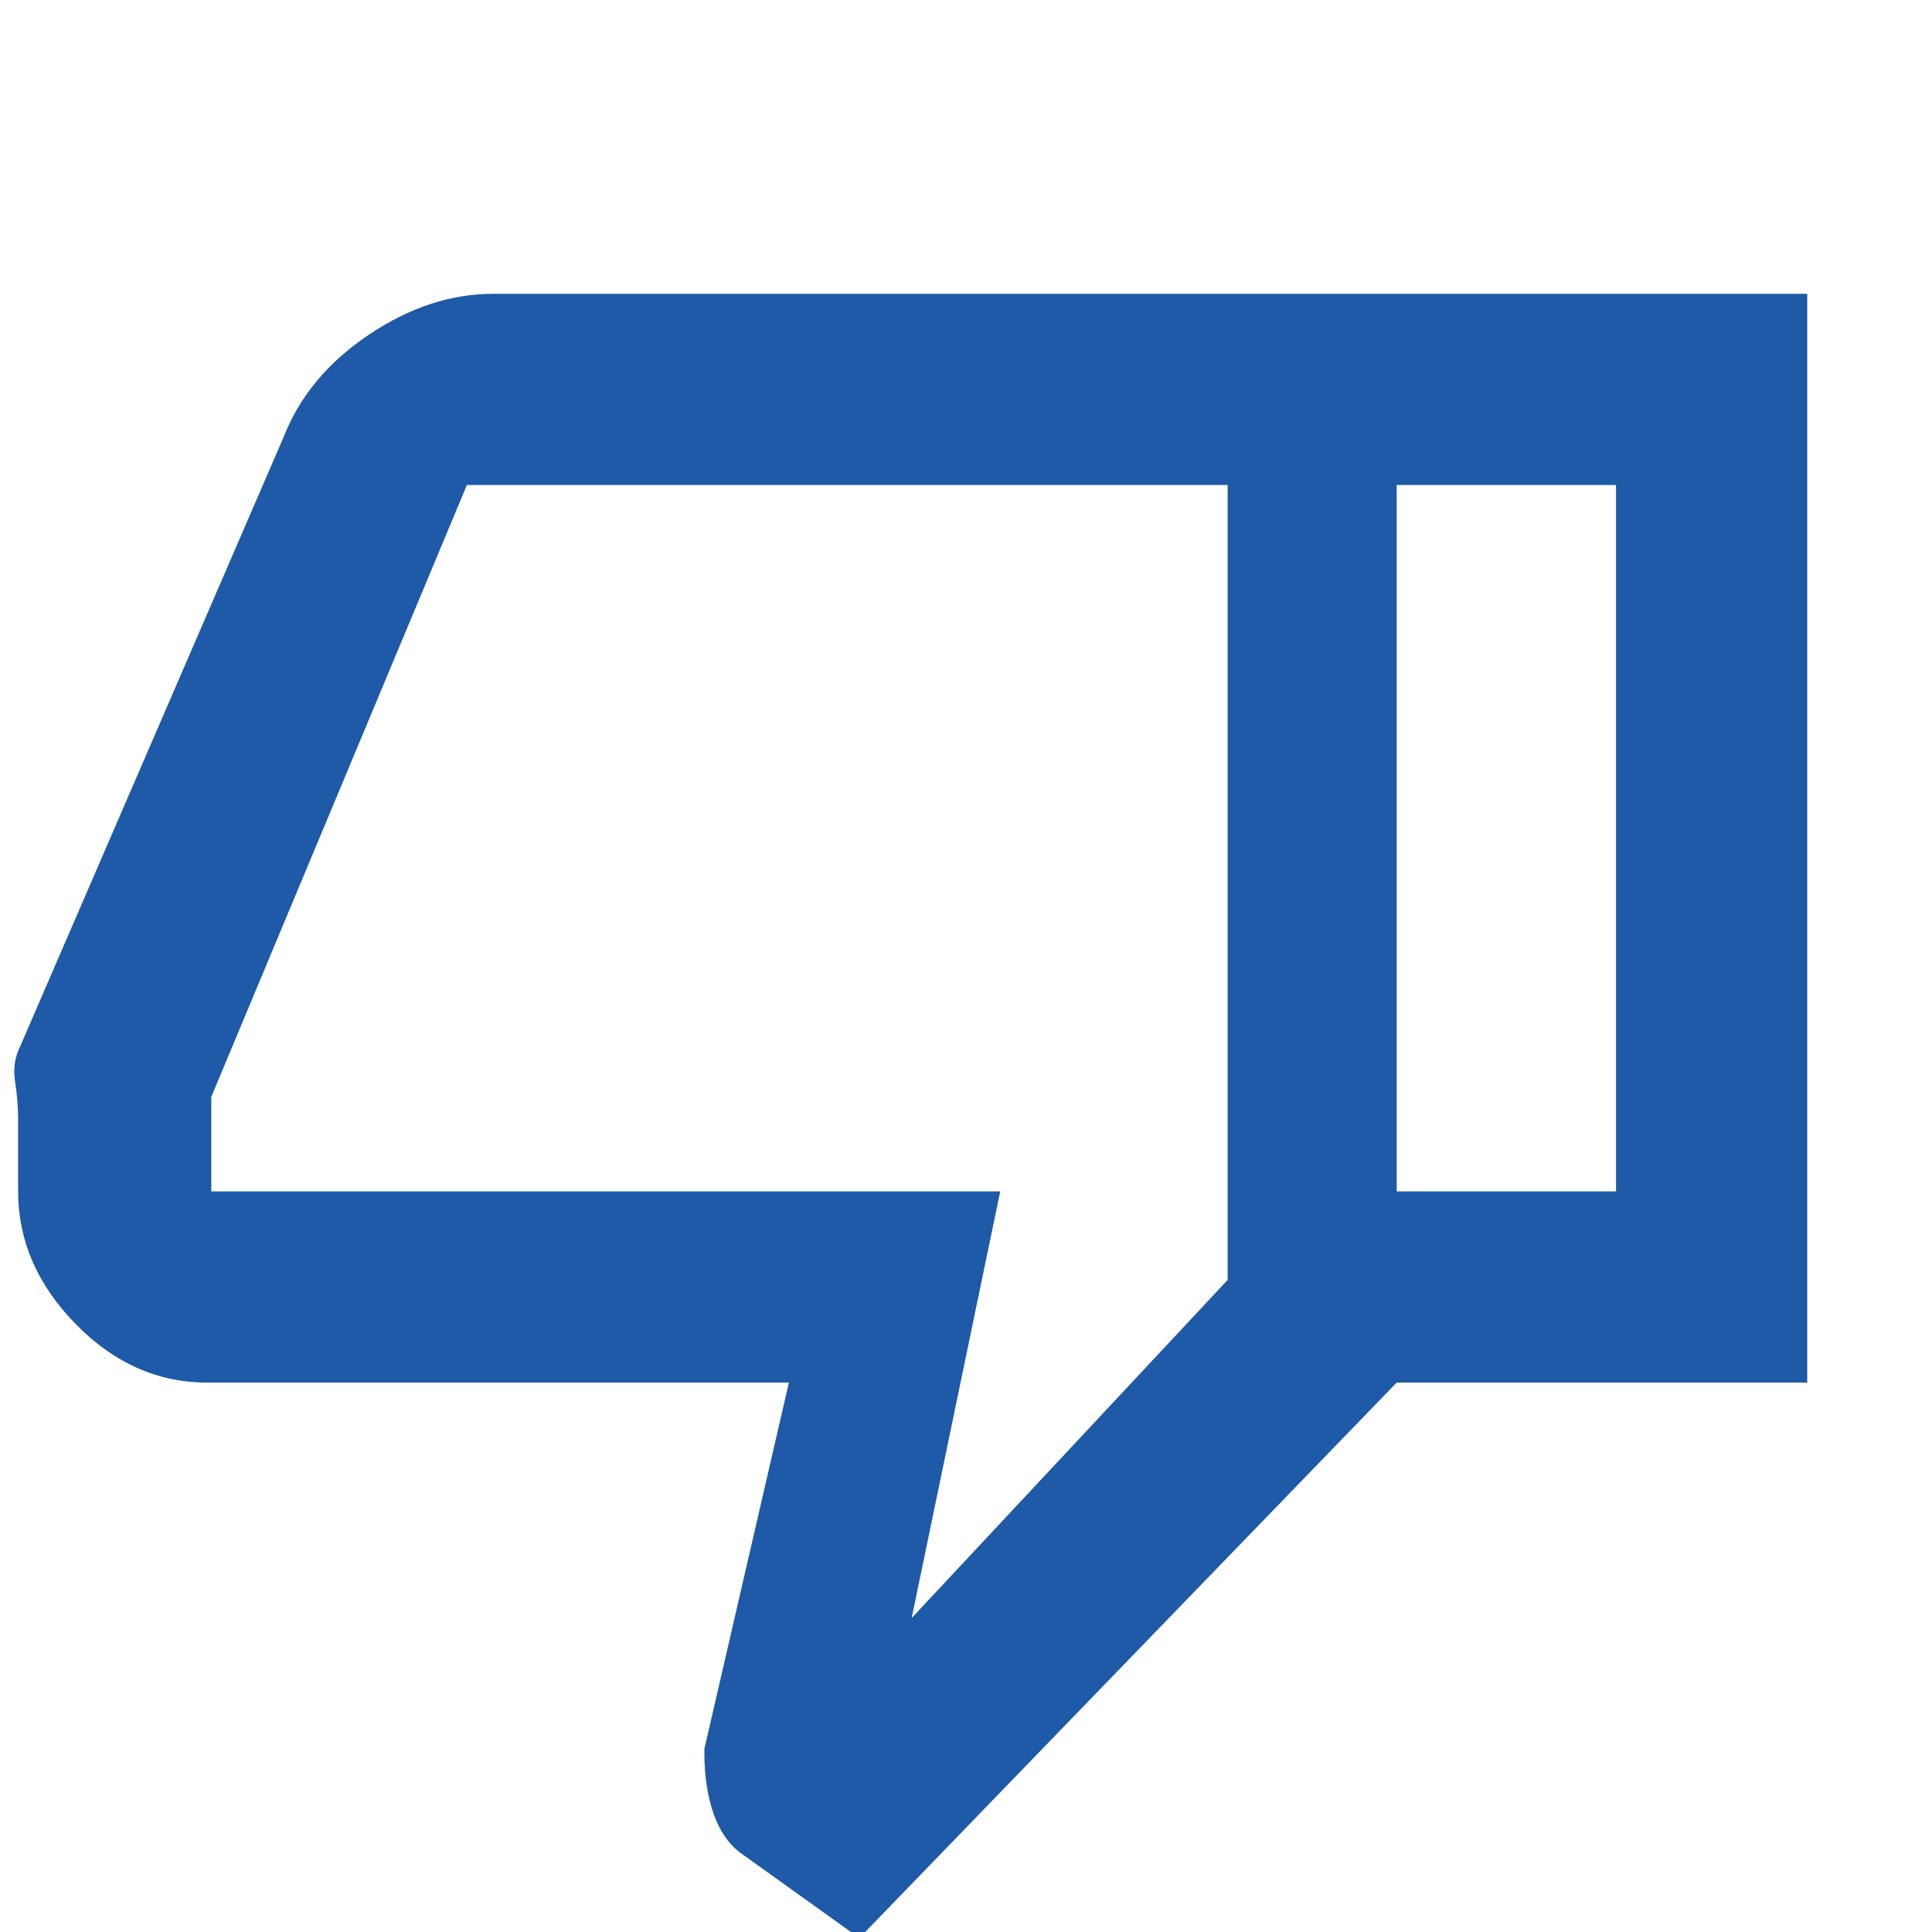
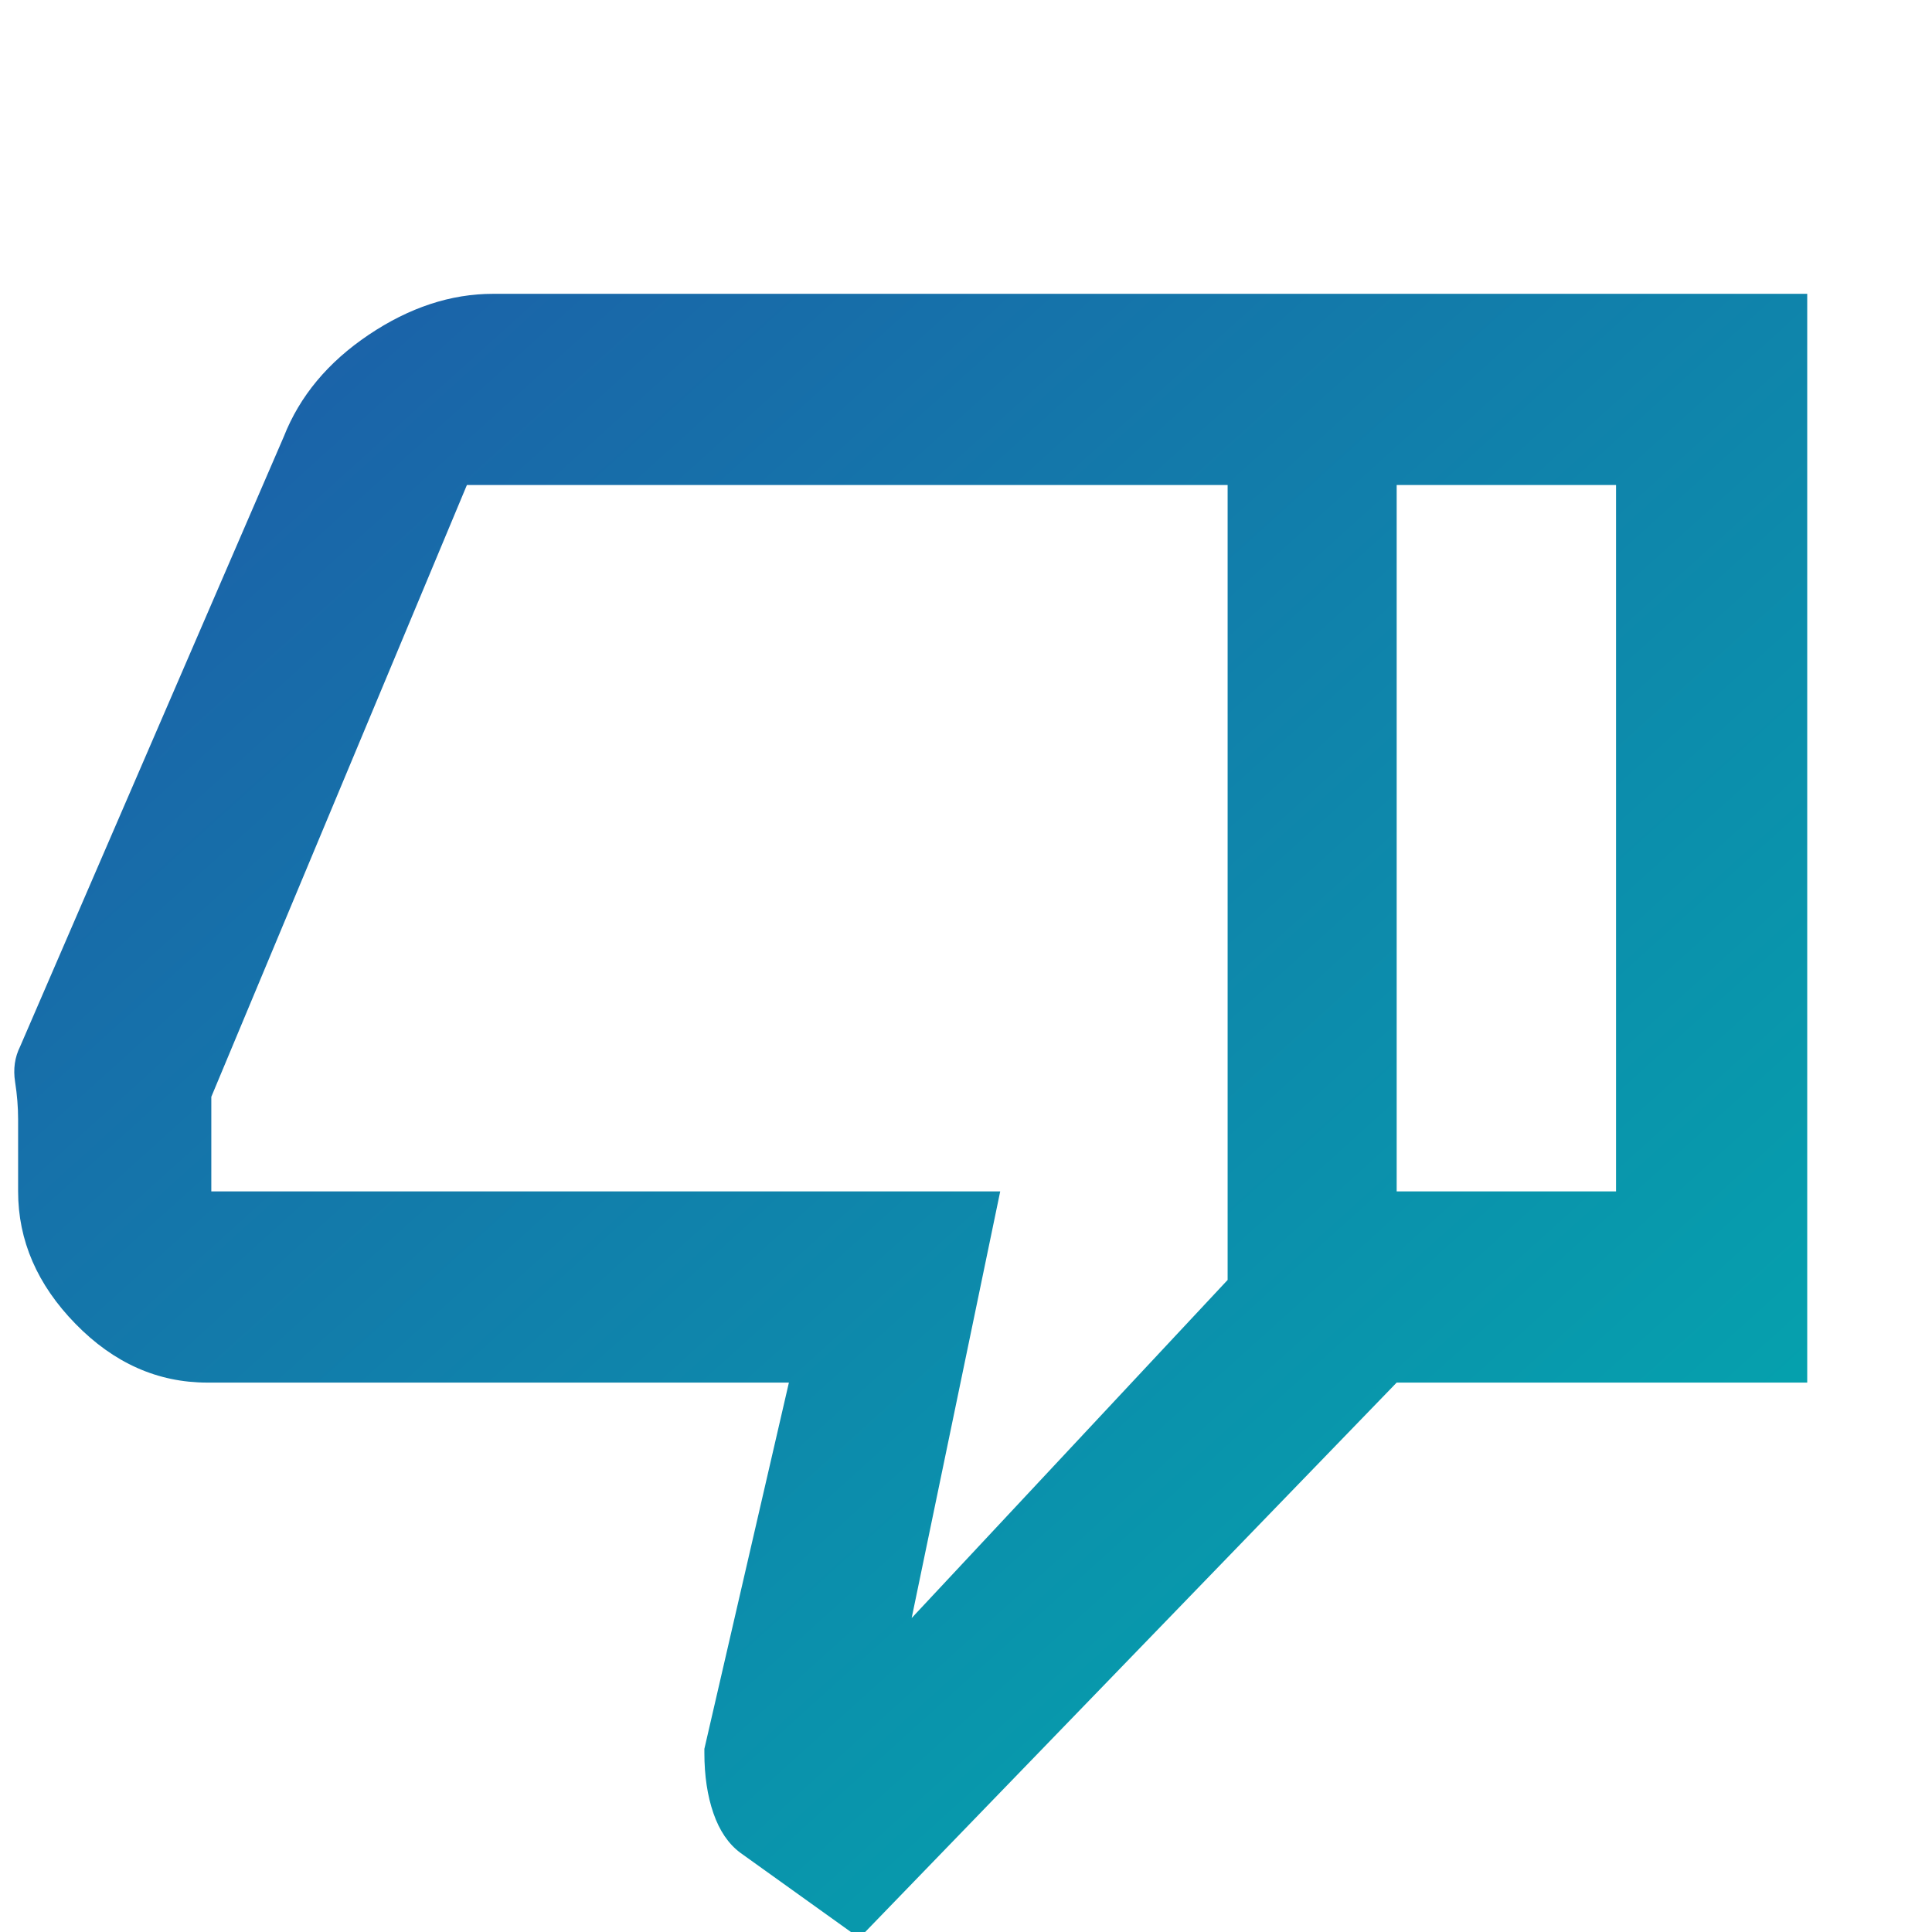
- <svg xmlns="http://www.w3.org/2000/svg" viewBox="0 -960 960 960" fill="#1E5AA8">
-   <path d="M245-814h449v541L427 3l-59.18-42.4Q359-46 354.5-59 350-72 350-89v-2l42-182H103q-37 0-65.5-29.2T9-368v-35.84q0-8.99-1.5-18.57Q6-432 10-440l131-303q11.88-30.25 42.19-50.63Q213.5-814 245-814Zm365 95H232L105-415v47h392l-44 212 157-168v-395Zm0 395v-395 395Zm84 51v-95h109v-351H694v-95h204v541H694Z" />
+ <svg xmlns="http://www.w3.org/2000/svg" viewBox="0 -960 960 960">
+   <defs>
+     <linearGradient id="icon-gradient" x1="0%" y1="0%" x2="100%" y2="100%">
+       <stop offset="0%" style="stop-color:#1E5AA8" />
+       <stop offset="100%" style="stop-color:#00AFAE" />
+     </linearGradient>
+   </defs>
+   <path fill="url(#icon-gradient)" d="M245-814h449v541L427 3l-59.18-42.4Q359-46 354.5-59 350-72 350-89v-2l42-182H103q-37 0-65.5-29.2T9-368v-35.84q0-8.99-1.5-18.57Q6-432 10-440l131-303q11.88-30.25 42.19-50.63Q213.5-814 245-814Zm365 95H232L105-415v47h392l-44 212 157-168v-395Zm0 395v-395 395Zm84 51v-95h109v-351H694v-95h204v541H694Z" />
</svg>
